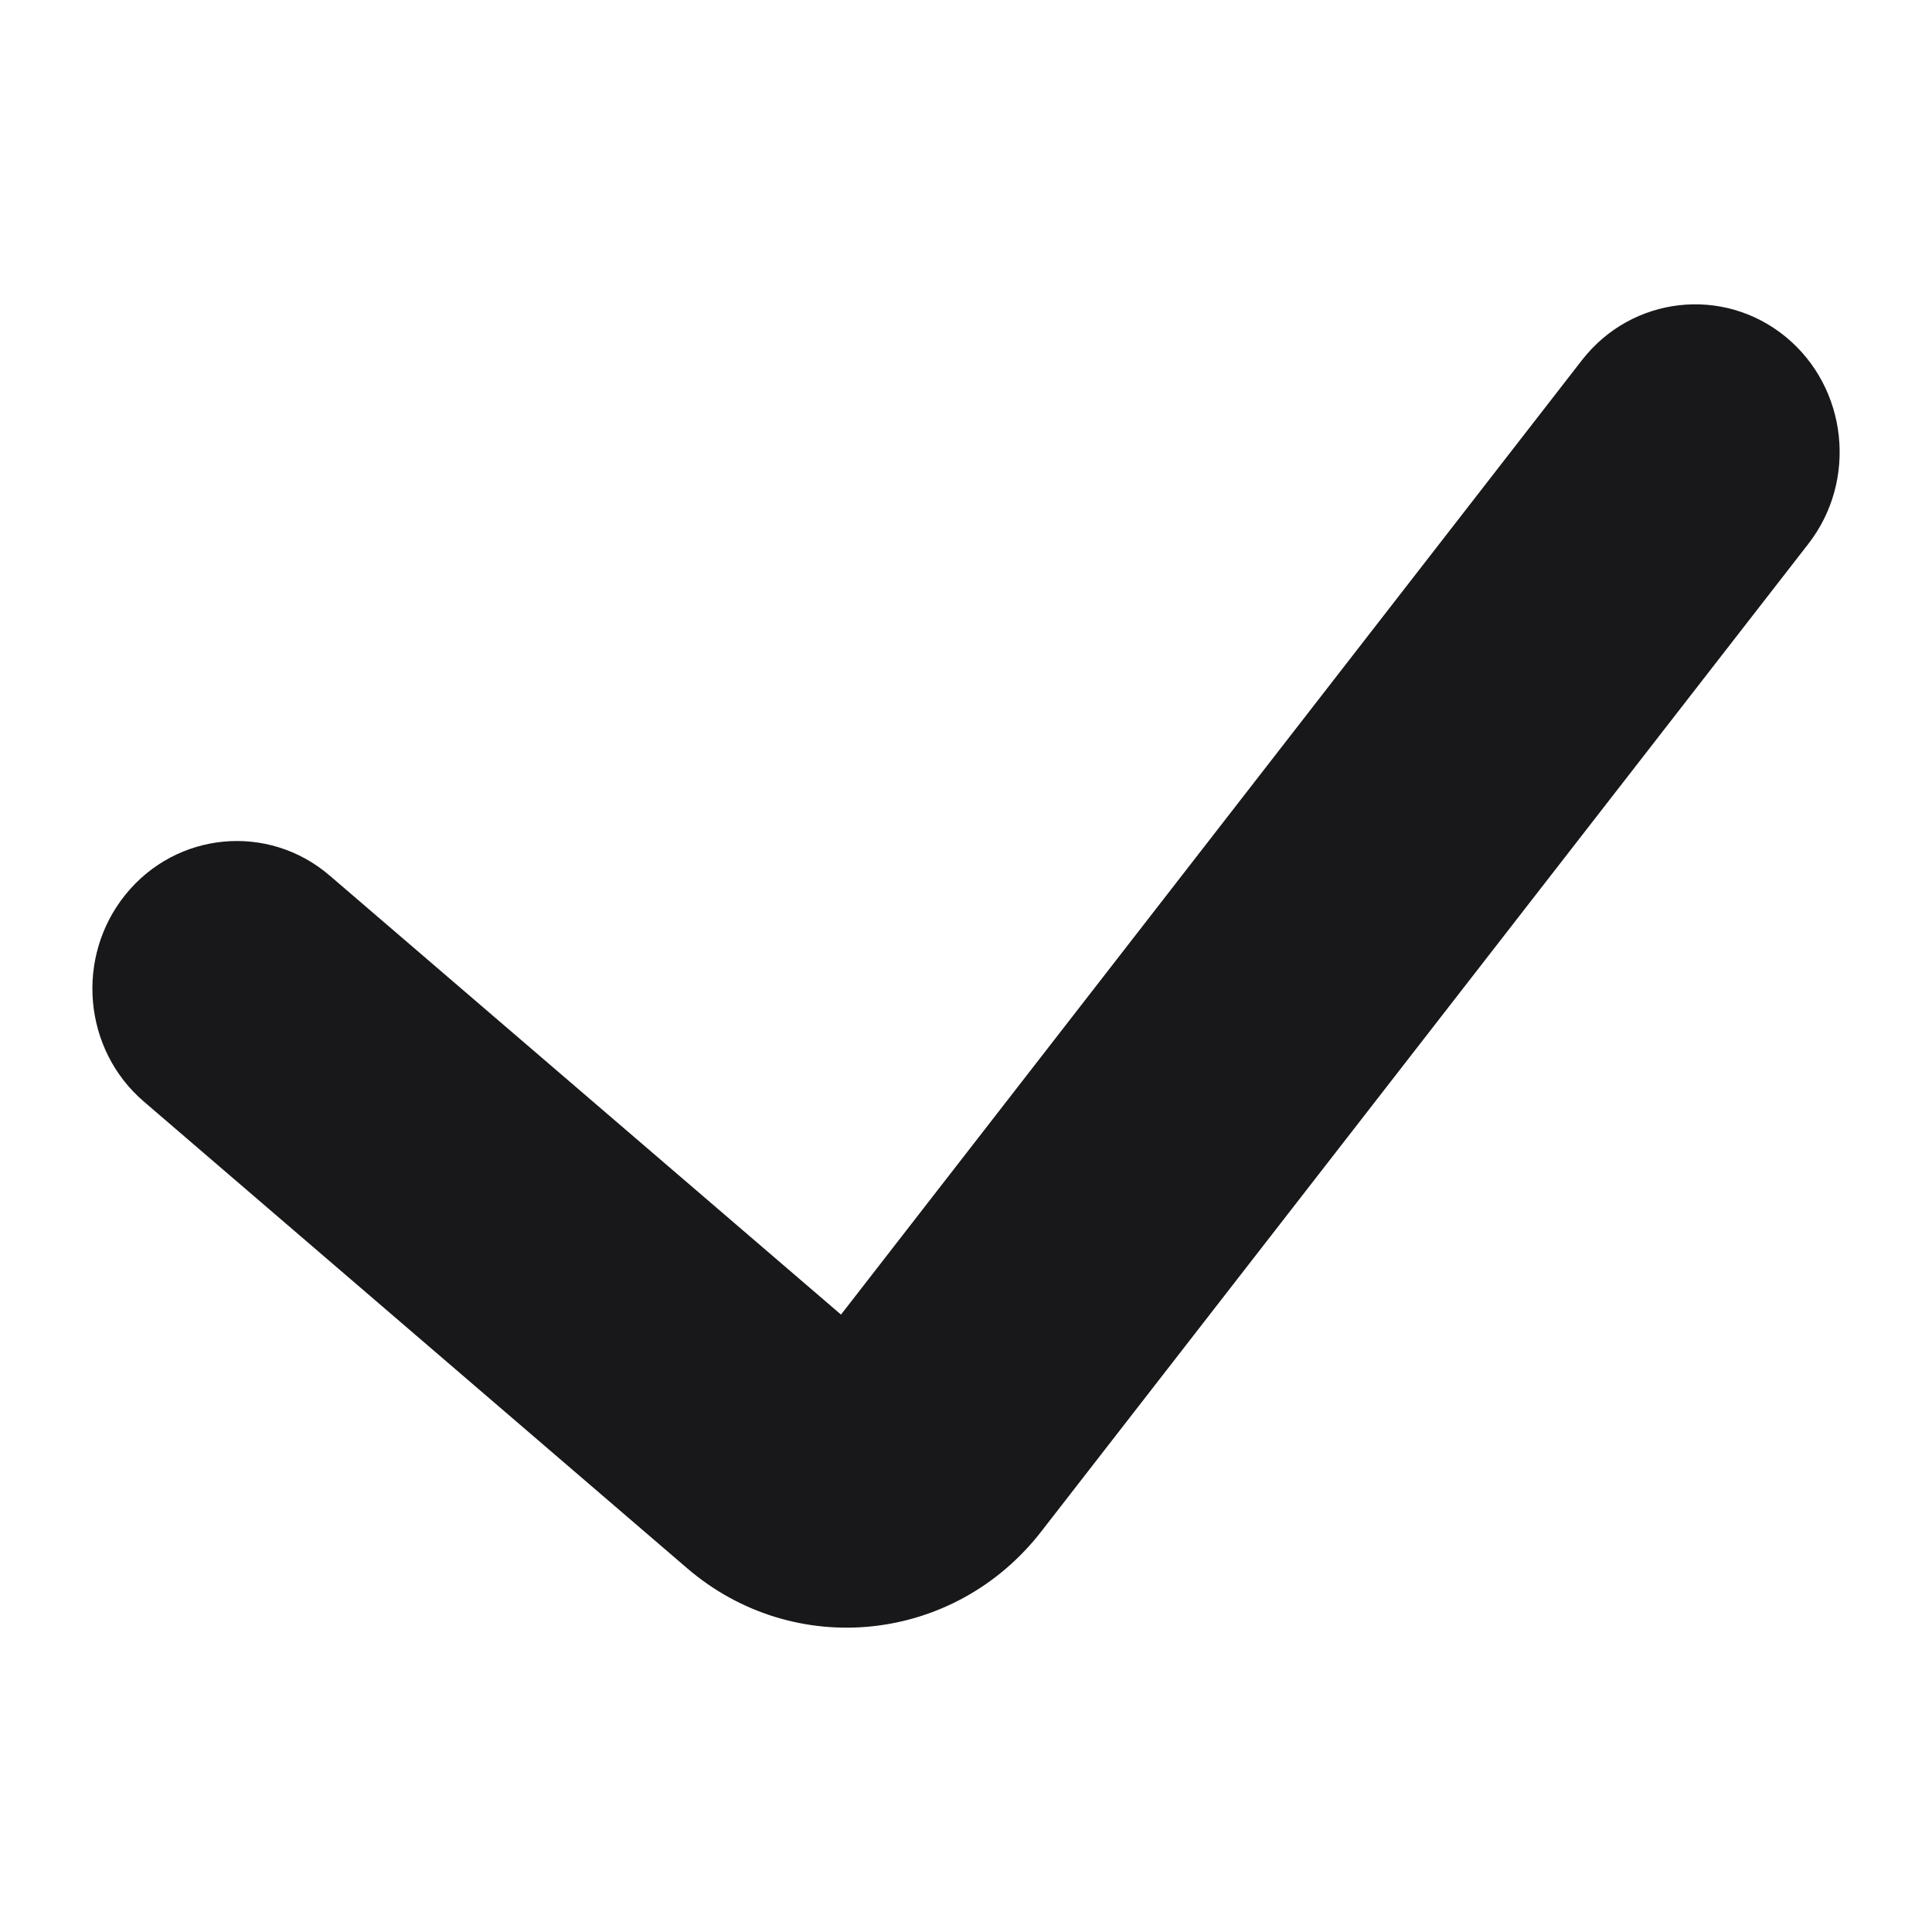
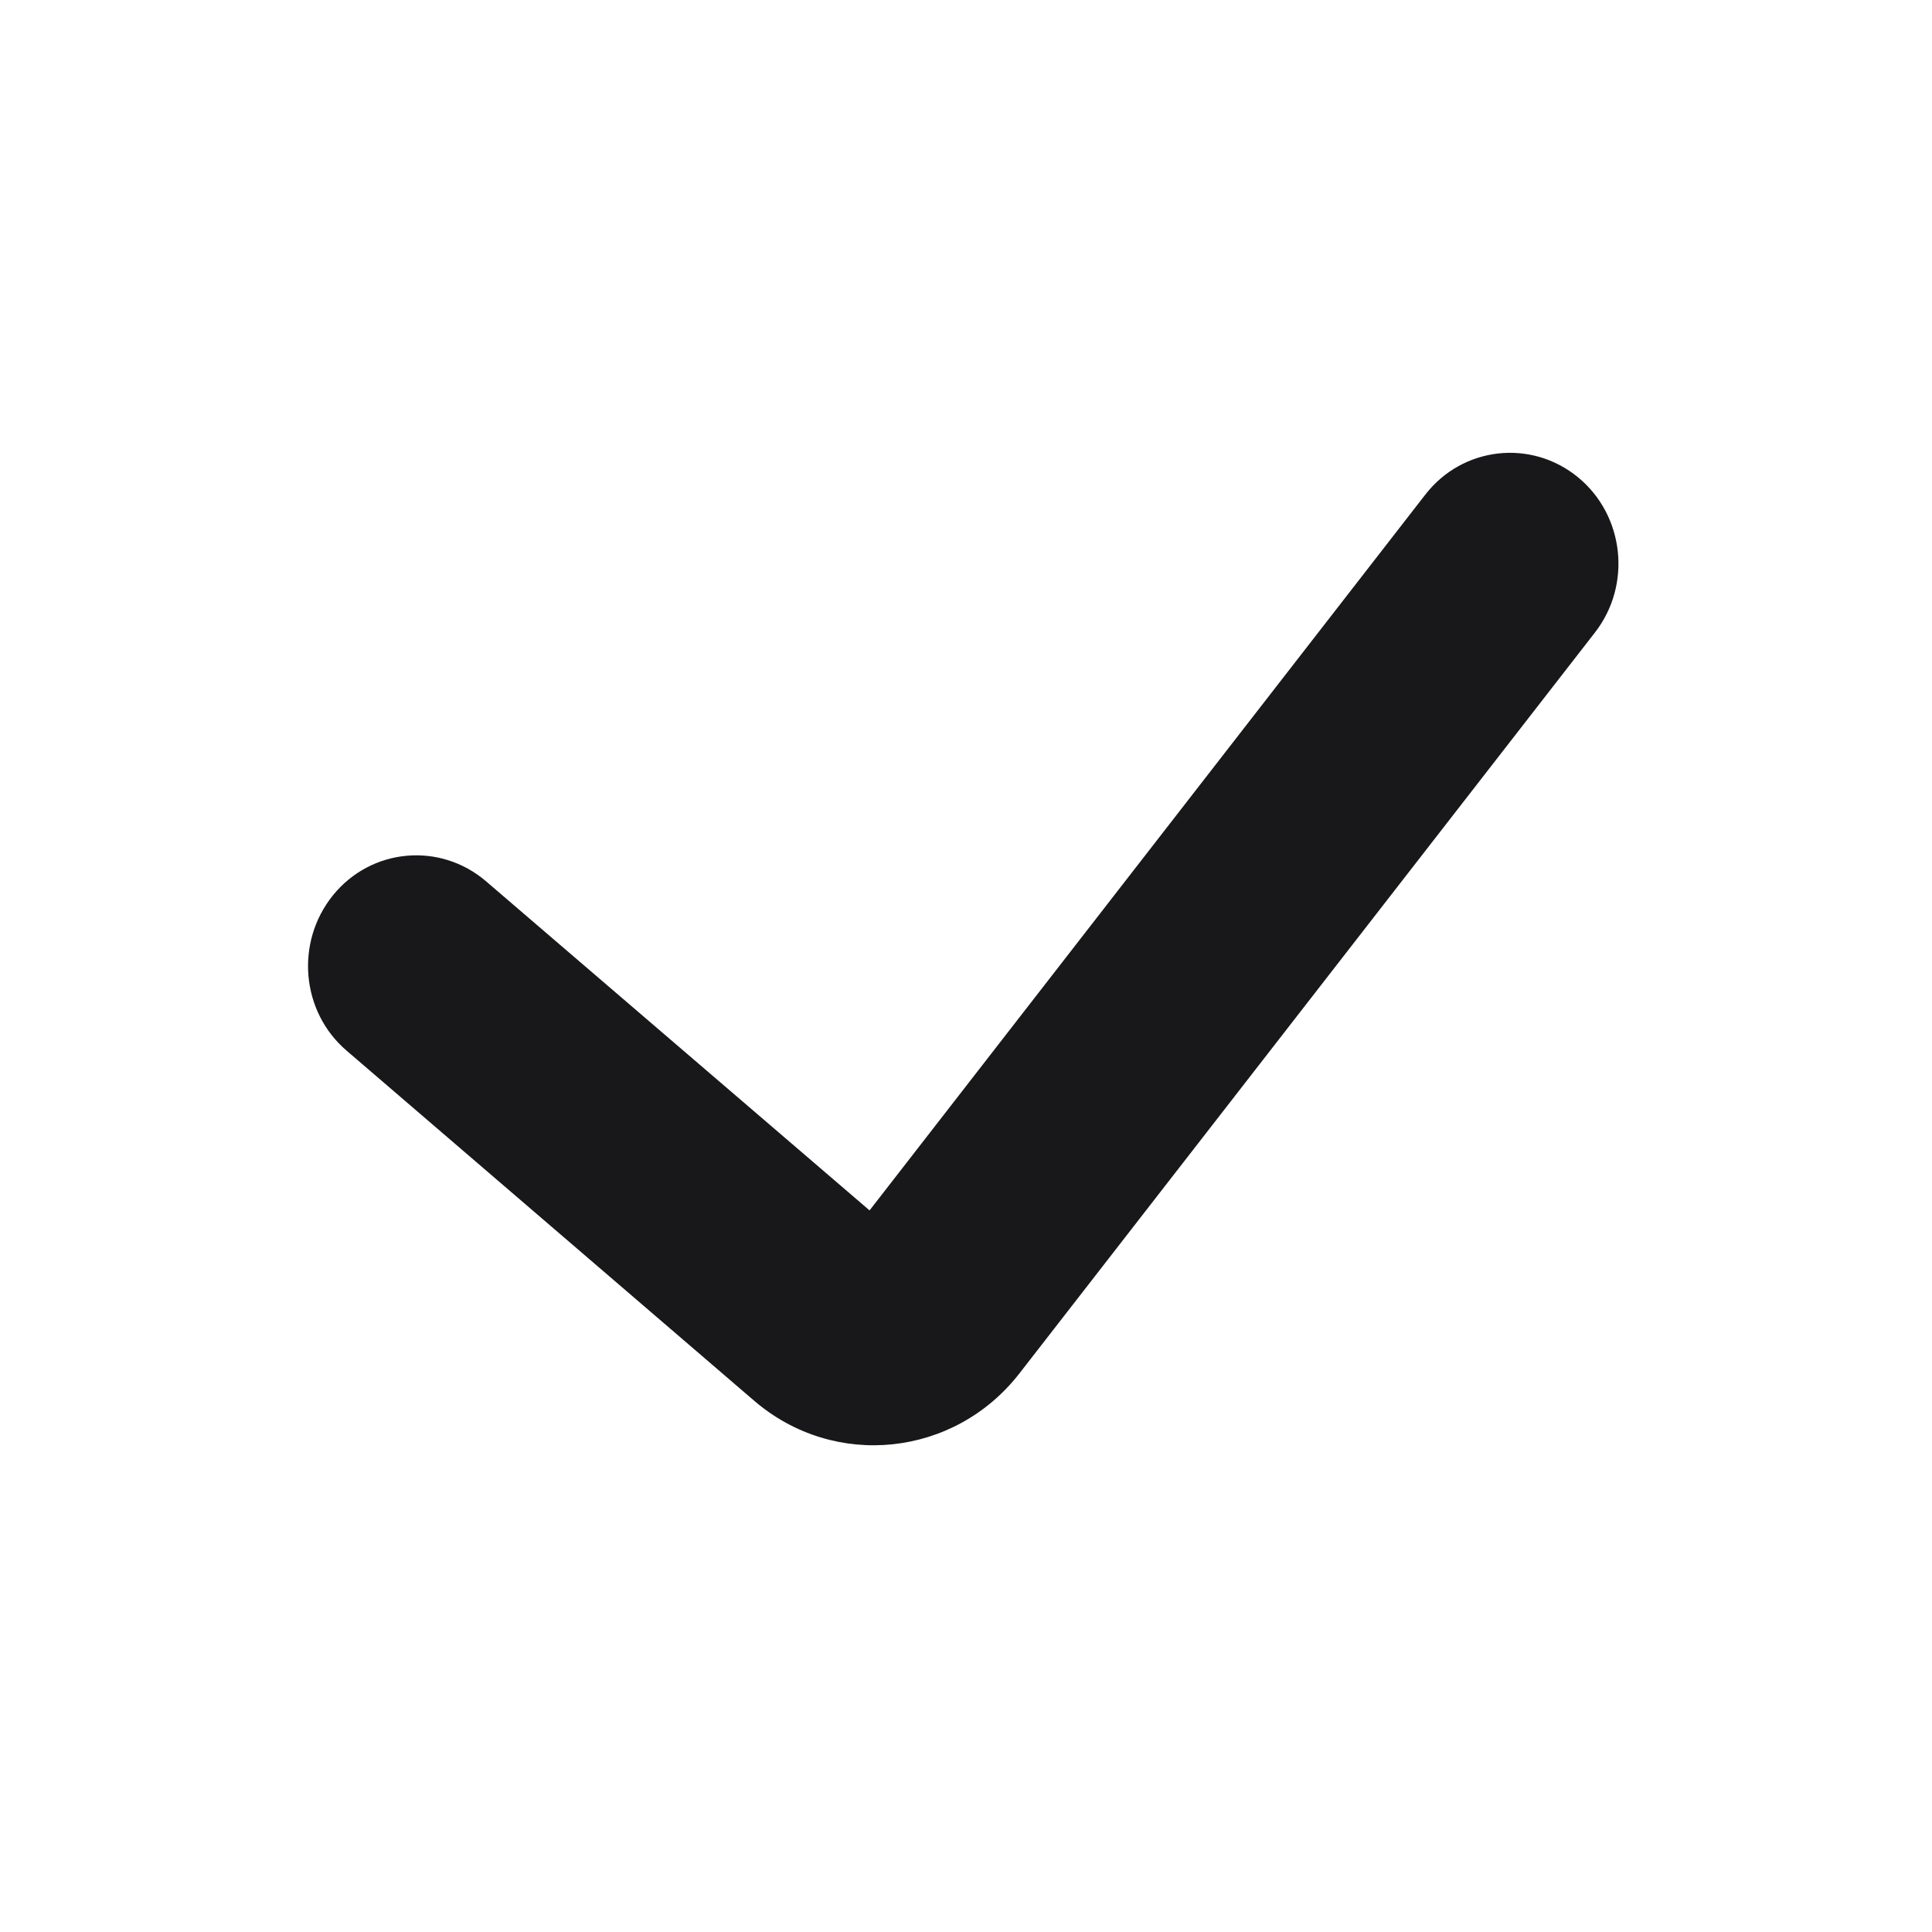
<svg xmlns="http://www.w3.org/2000/svg" width="12" height="12" viewBox="0 0 12 12" fill="none">
-   <g transform="translate(0.5736 1.8902)">
-     <path d="M9.252 0.347C9.561 -0.051 10.13 -0.117 10.519 0.203C10.903 0.52 10.964 1.094 10.659 1.487L5.894 7.622C5.355 8.317 4.361 8.422 3.695 7.851L0.32 4.952C-0.058 4.628 -0.107 4.053 0.206 3.666C0.522 3.275 1.092 3.22 1.474 3.548L4.65 6.275L9.252 0.347Z" fill="#18181B" />
-   </g>
+   <path d="M8.853 3.072C9.084 2.774 9.51 2.725 9.802 2.965C10.09 3.202 10.136 3.633 9.907 3.928L6.333 8.529C5.929 9.05 5.183 9.129 4.684 8.7L2.153 6.526C1.869 6.283 1.833 5.852 2.068 5.561C2.305 5.268 2.732 5.228 3.019 5.474L5.401 7.518L8.853 3.072Z" fill="#18181B" />
</svg>
